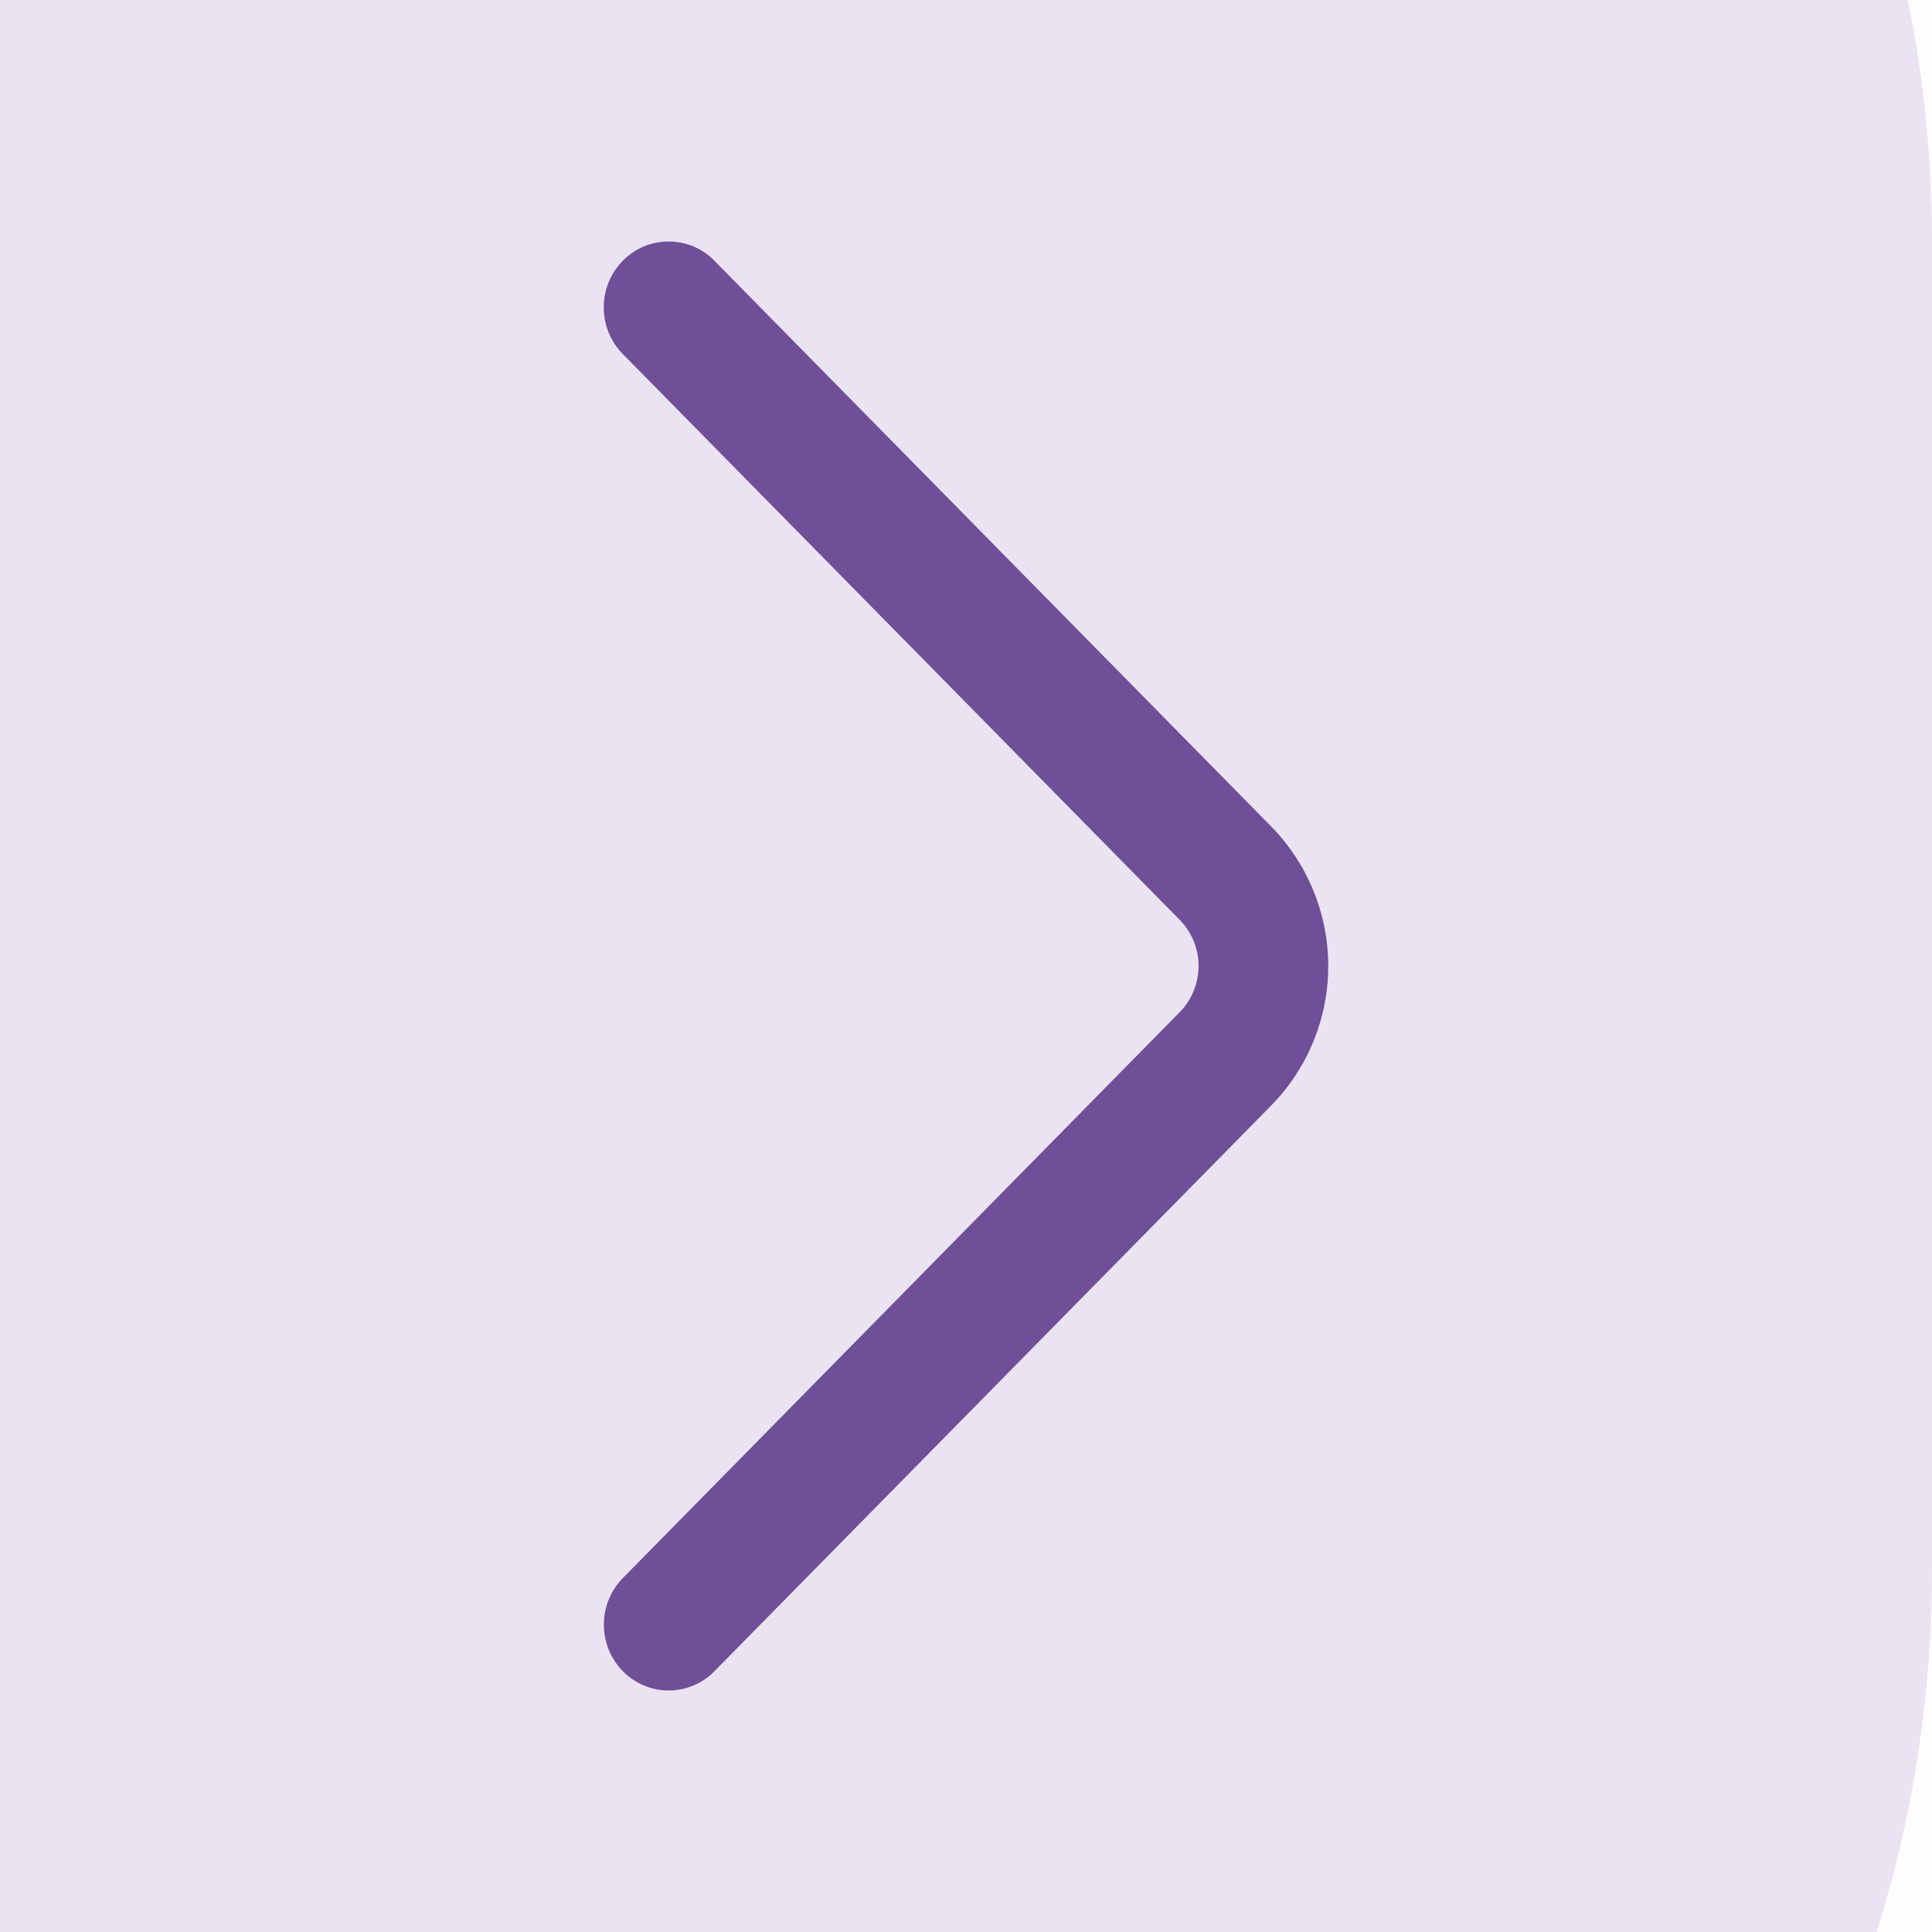
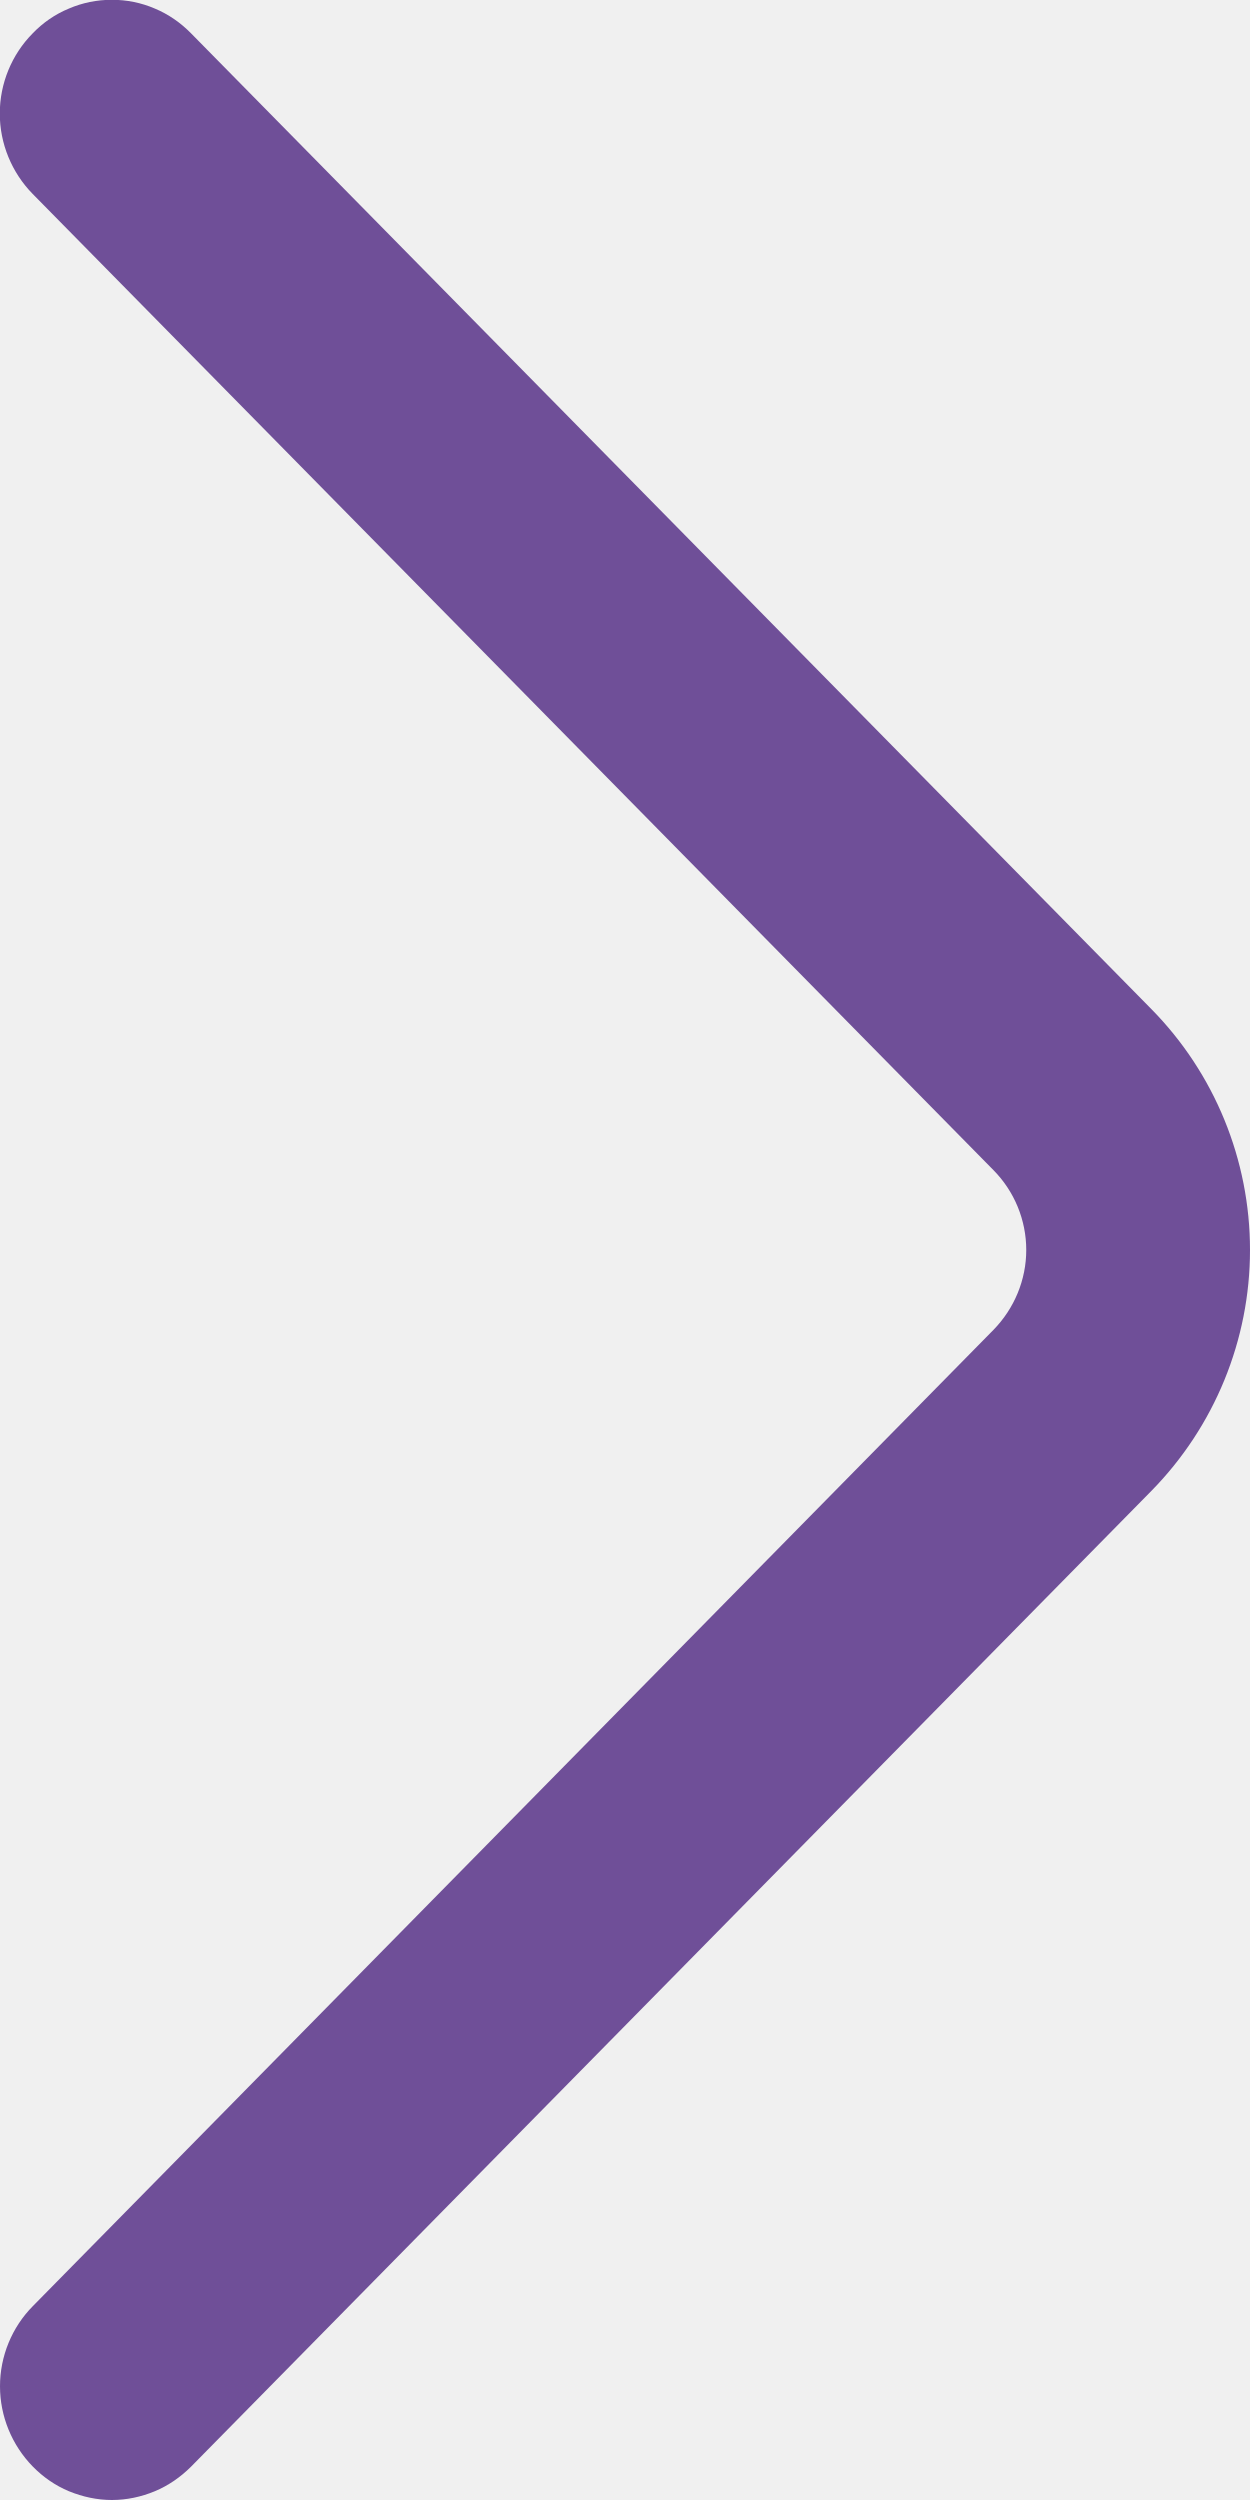
- <svg xmlns="http://www.w3.org/2000/svg" width="16" height="16" viewBox="0 0 16 16" fill="none">
-   <rect width="16" height="16" fill="#F5F5F5" />
-   <g id="iPhone 13 &amp; 14 - 1">
-     <rect width="390" height="844" transform="translate(-343 -797)" fill="url(#paint0_linear_0_1)" />
-     <rect width="390" height="844" transform="translate(-343 -797)" fill="white" fill-opacity="0.45" />
-     <g id="Group 34655">
-       <rect id="Rectangle 3944" x="-52" y="-8" width="68" height="31" rx="10" fill="#EAE3F2" />
-       <g id="Group 34643">
-         <g id="oui:arrow-up">
-           <path id="Vector" d="M5.157 2.931L9.768 7.616C9.869 7.718 9.926 7.856 9.926 8C9.926 8.144 9.869 8.282 9.768 8.384L5.158 13.069C5.057 13.172 5.001 13.31 5.001 13.455C5.001 13.599 5.057 13.737 5.158 13.84C5.208 13.891 5.267 13.931 5.332 13.958C5.397 13.986 5.467 14 5.538 14C5.609 14 5.679 13.986 5.744 13.958C5.809 13.931 5.868 13.891 5.917 13.84L10.527 9.156C10.83 8.848 11 8.432 11 8C11 7.568 10.83 7.153 10.527 6.844L5.917 2.16C5.868 2.109 5.809 2.069 5.744 2.041C5.678 2.014 5.608 2 5.537 2C5.466 2 5.396 2.014 5.331 2.041C5.266 2.069 5.207 2.109 5.157 2.16C5.056 2.263 5 2.401 5 2.546C5 2.69 5.056 2.828 5.157 2.931Z" fill="#6F4F98" />
-         </g>
-       </g>
-     </g>
-   </g>
-   <defs>
-     <linearGradient id="paint0_linear_0_1" x1="195" y1="0" x2="195" y2="844" gradientUnits="userSpaceOnUse">
-       <stop offset="0.085" stop-color="#E2D5F3" />
-       <stop offset="0.17" stop-color="#DCD3E8" />
-       <stop offset="0.212" stop-color="#D9D2E2" />
-       <stop offset="0.67" stop-color="#E8E8E8" />
-       <stop offset="1" stop-color="white" />
-     </linearGradient>
-   </defs>
+ <svg xmlns="http://www.w3.org/2000/svg" width="6" height="12" viewBox="0 0 6 12" fill="none">
+   <path d="M0.157 0.931L4.768 5.616C4.869 5.718 4.926 5.856 4.926 6C4.926 6.143 4.869 6.281 4.768 6.384L0.158 11.069C0.057 11.171 0 11.31 0 11.454C0 11.598 0.057 11.737 0.158 11.84C0.207 11.89 0.266 11.931 0.331 11.958C0.397 11.985 0.467 12 0.537 12C0.608 12 0.678 11.985 0.743 11.958C0.808 11.931 0.867 11.89 0.917 11.84L5.527 7.156C5.83 6.847 6 6.432 6 6C6 5.567 5.83 5.152 5.527 4.844L0.917 0.16C0.867 0.109 0.808 0.068 0.743 0.041C0.678 0.013 0.608 -0.001 0.537 -0.001C0.466 -0.001 0.396 0.013 0.331 0.041C0.265 0.068 0.206 0.109 0.157 0.16C0.056 0.262 -0.001 0.401 -0.001 0.545C-0.001 0.689 0.056 0.828 0.157 0.931Z" fill="#6F4F98" />
</svg>
